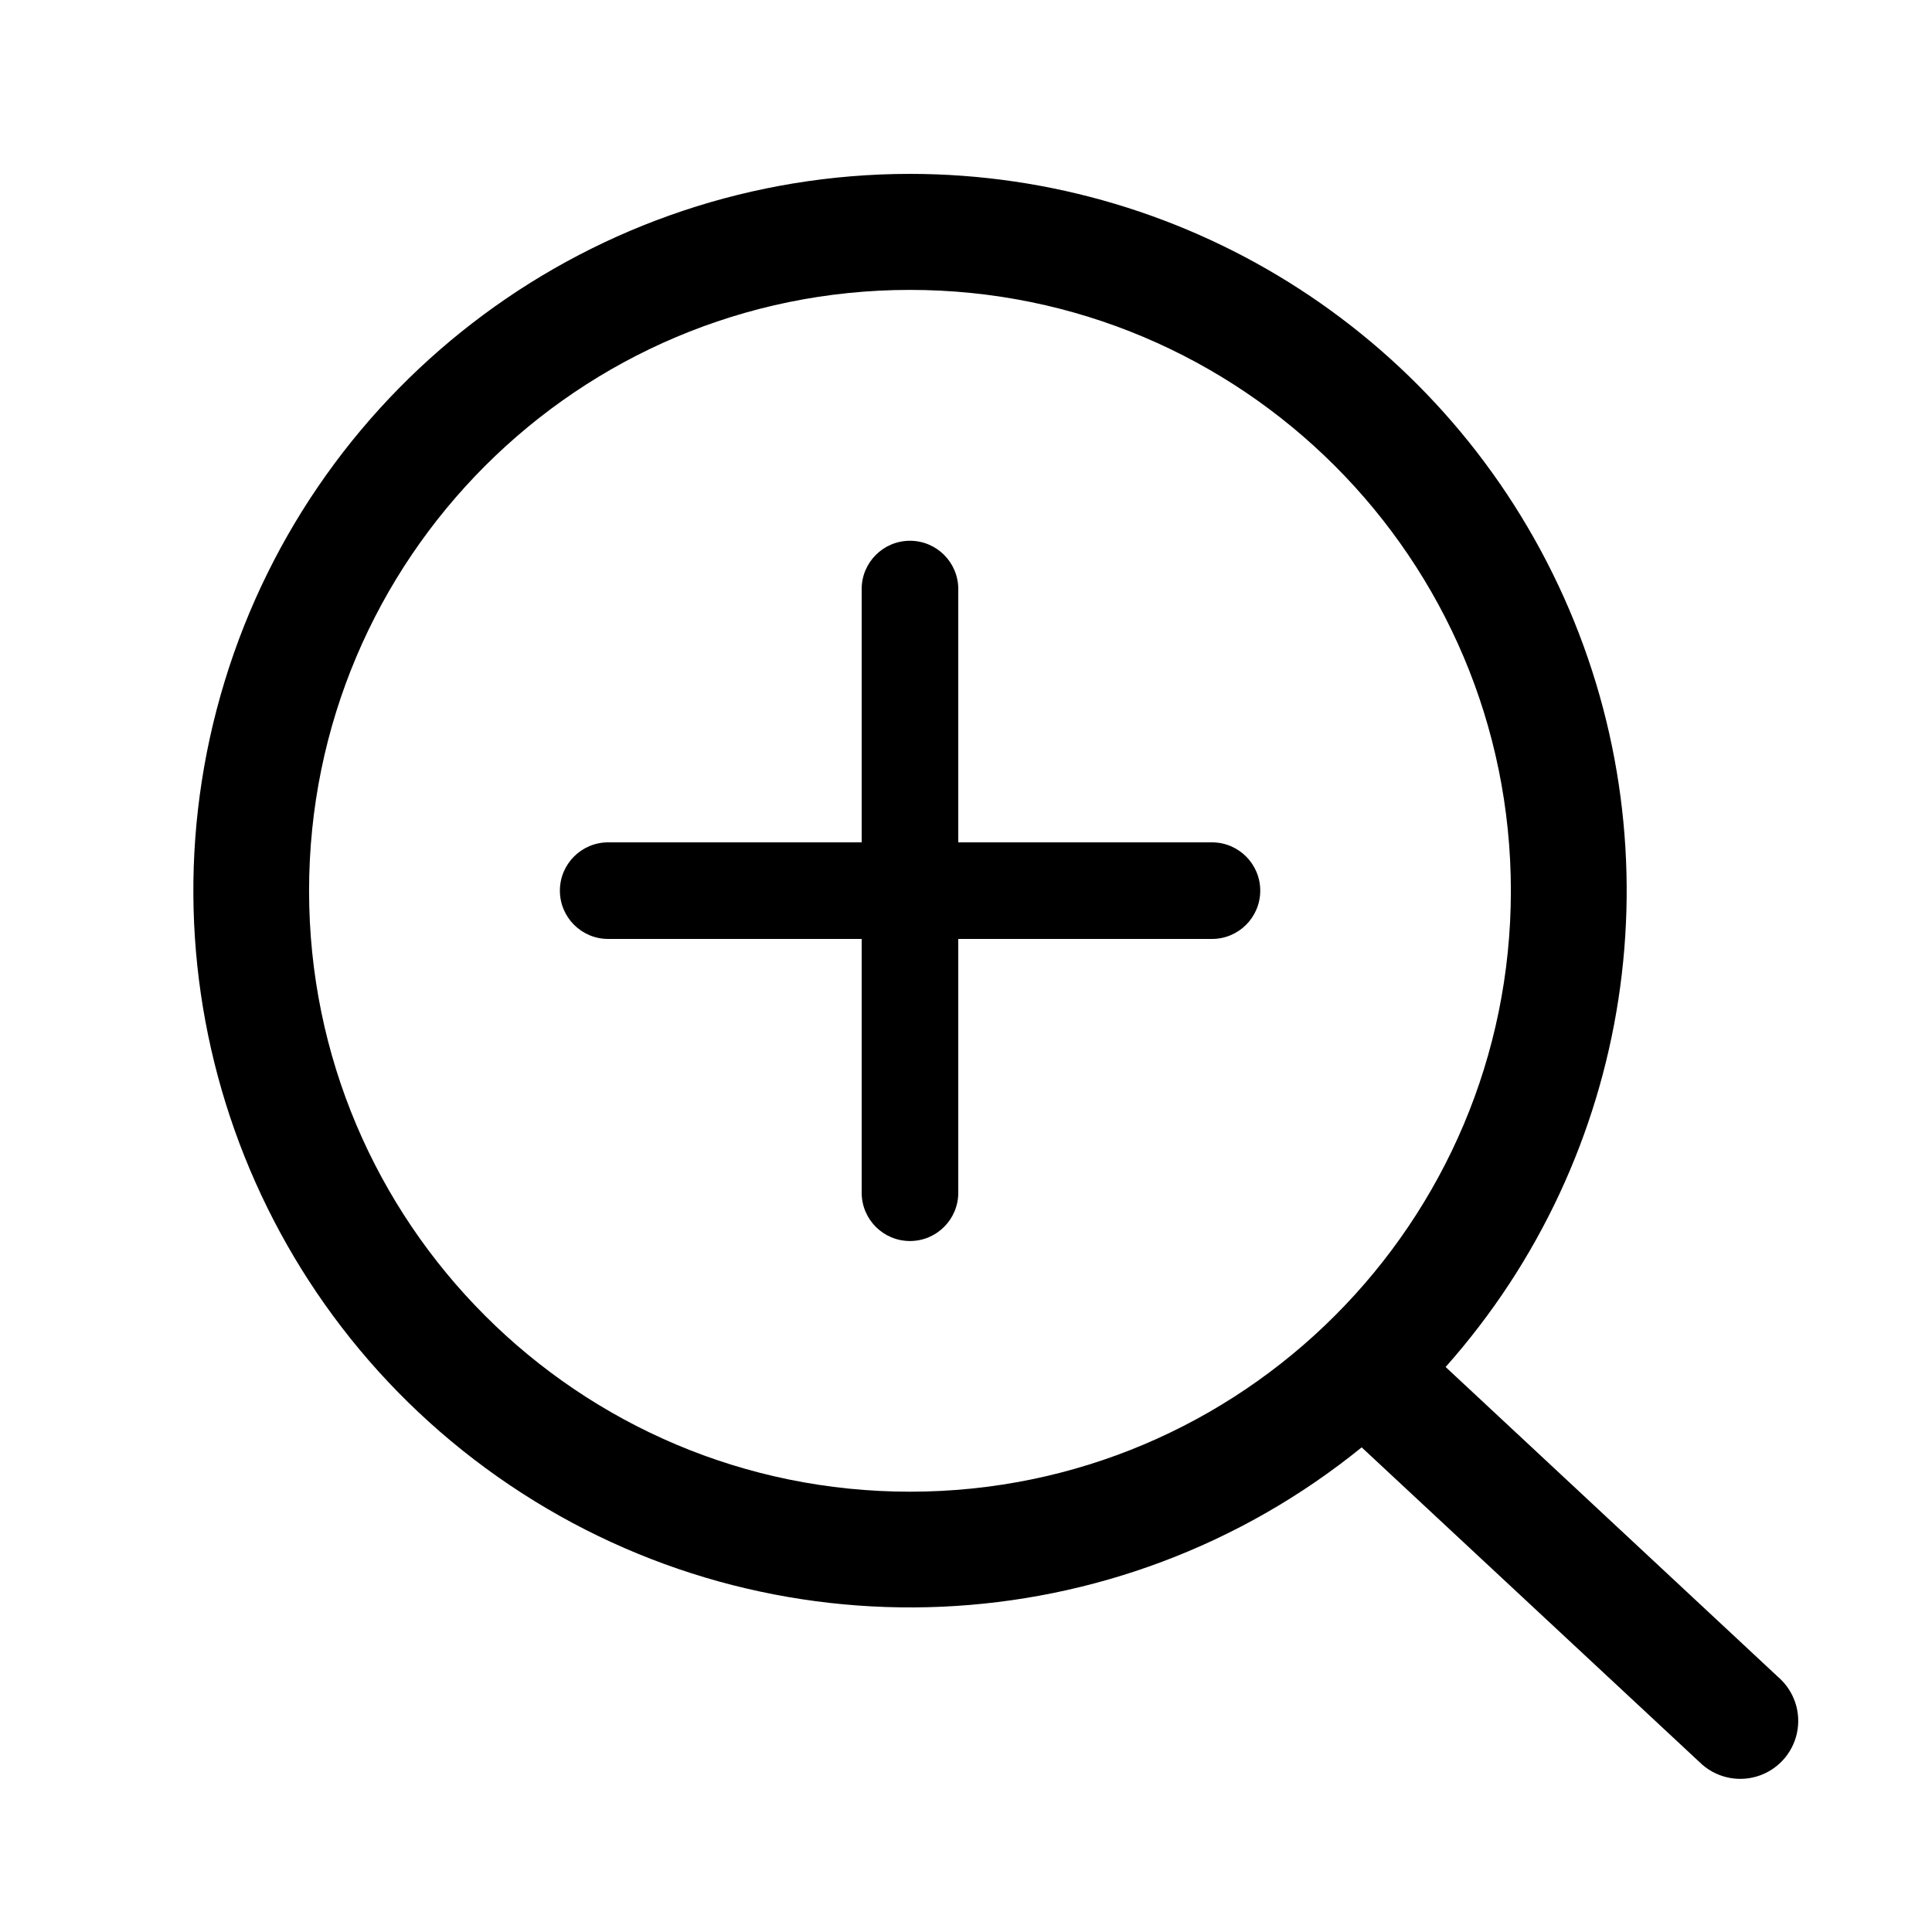
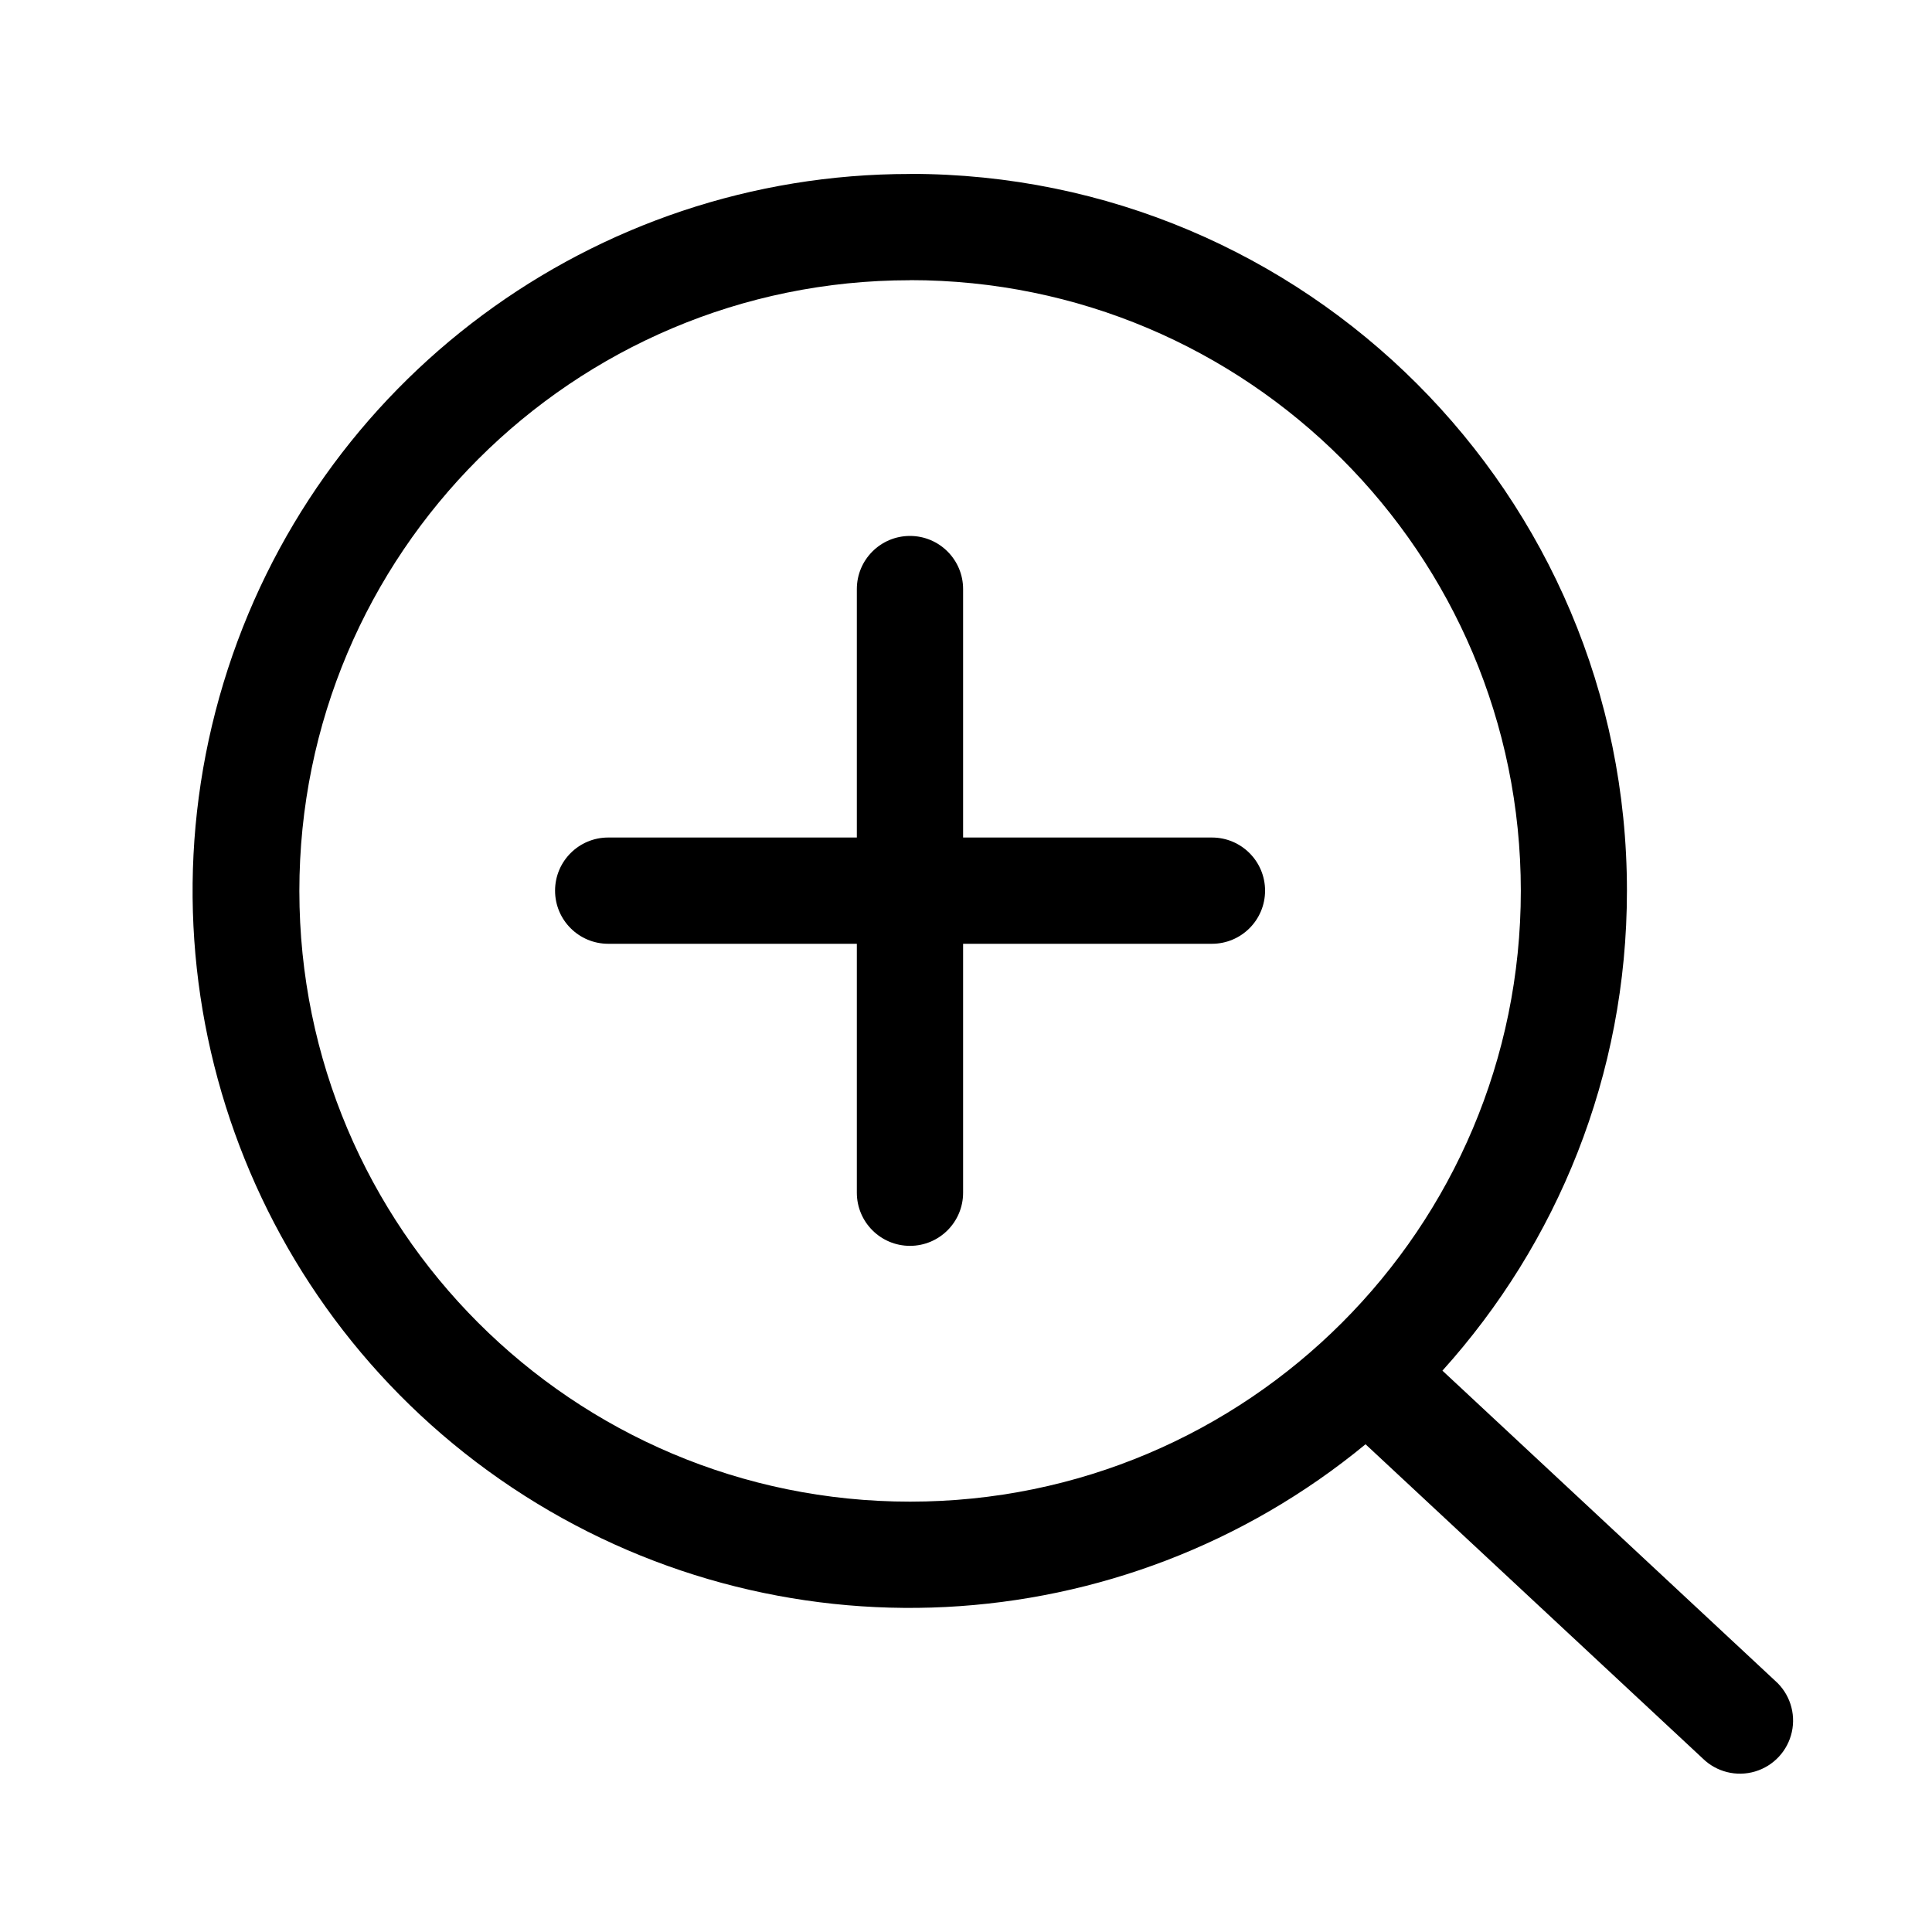
<svg xmlns="http://www.w3.org/2000/svg" width="20" height="20" fill="currentColor">
-   <path fill="currentColor" d="M9.42 5.598a.5.5 0 0 1 .5.5V8.72h2.626a.5.5 0 0 1 0 1H9.92v2.627a.5.5 0 0 1-1 0V9.72H6.296a.5.5 0 1 1 0-1H8.92V6.098a.5.5 0 0 1 .5-.5" />
-   <path fill="currentColor" fill-rule="evenodd" d="M9.42 1.8a7.421 7.421 0 0 1 5.545 12.351l3.444 3.211a.6.6 0 1 1-.817.878l-3.496-3.257A7.42 7.42 0 1 1 9.42 1.8m0 1.201a6.22 6.22 0 1 0 0 12.441 6.22 6.22 0 0 0 0-12.441" clip-rule="evenodd" />
+   <path fill="currentColor" d="M9.42 5.548a.55.55 0 0 1 .55.55V8.67h2.576a.55.55 0 0 1 0 1.1H9.97v2.577a.55.55 0 0 1-1.1 0V9.77H6.296a.55.55 0 1 1 0-1.1H8.87V6.098a.55.55 0 0 1 .55-.55" />
+   <path fill="currentColor" fill-rule="evenodd" d="M9.42 1.8a7.42 7.42 0 0 1 7.422 7.422c0 1.91-.724 3.651-1.91 4.967l3.443 3.209a.55.55 0 1 1-.749.805l-3.49-3.252A7.422 7.422 0 1 1 9.42 1.801m0 1.1a6.322 6.322 0 1 0 .002 12.644A6.322 6.322 0 0 0 9.42 2.9" clip-rule="evenodd" />
</svg>
